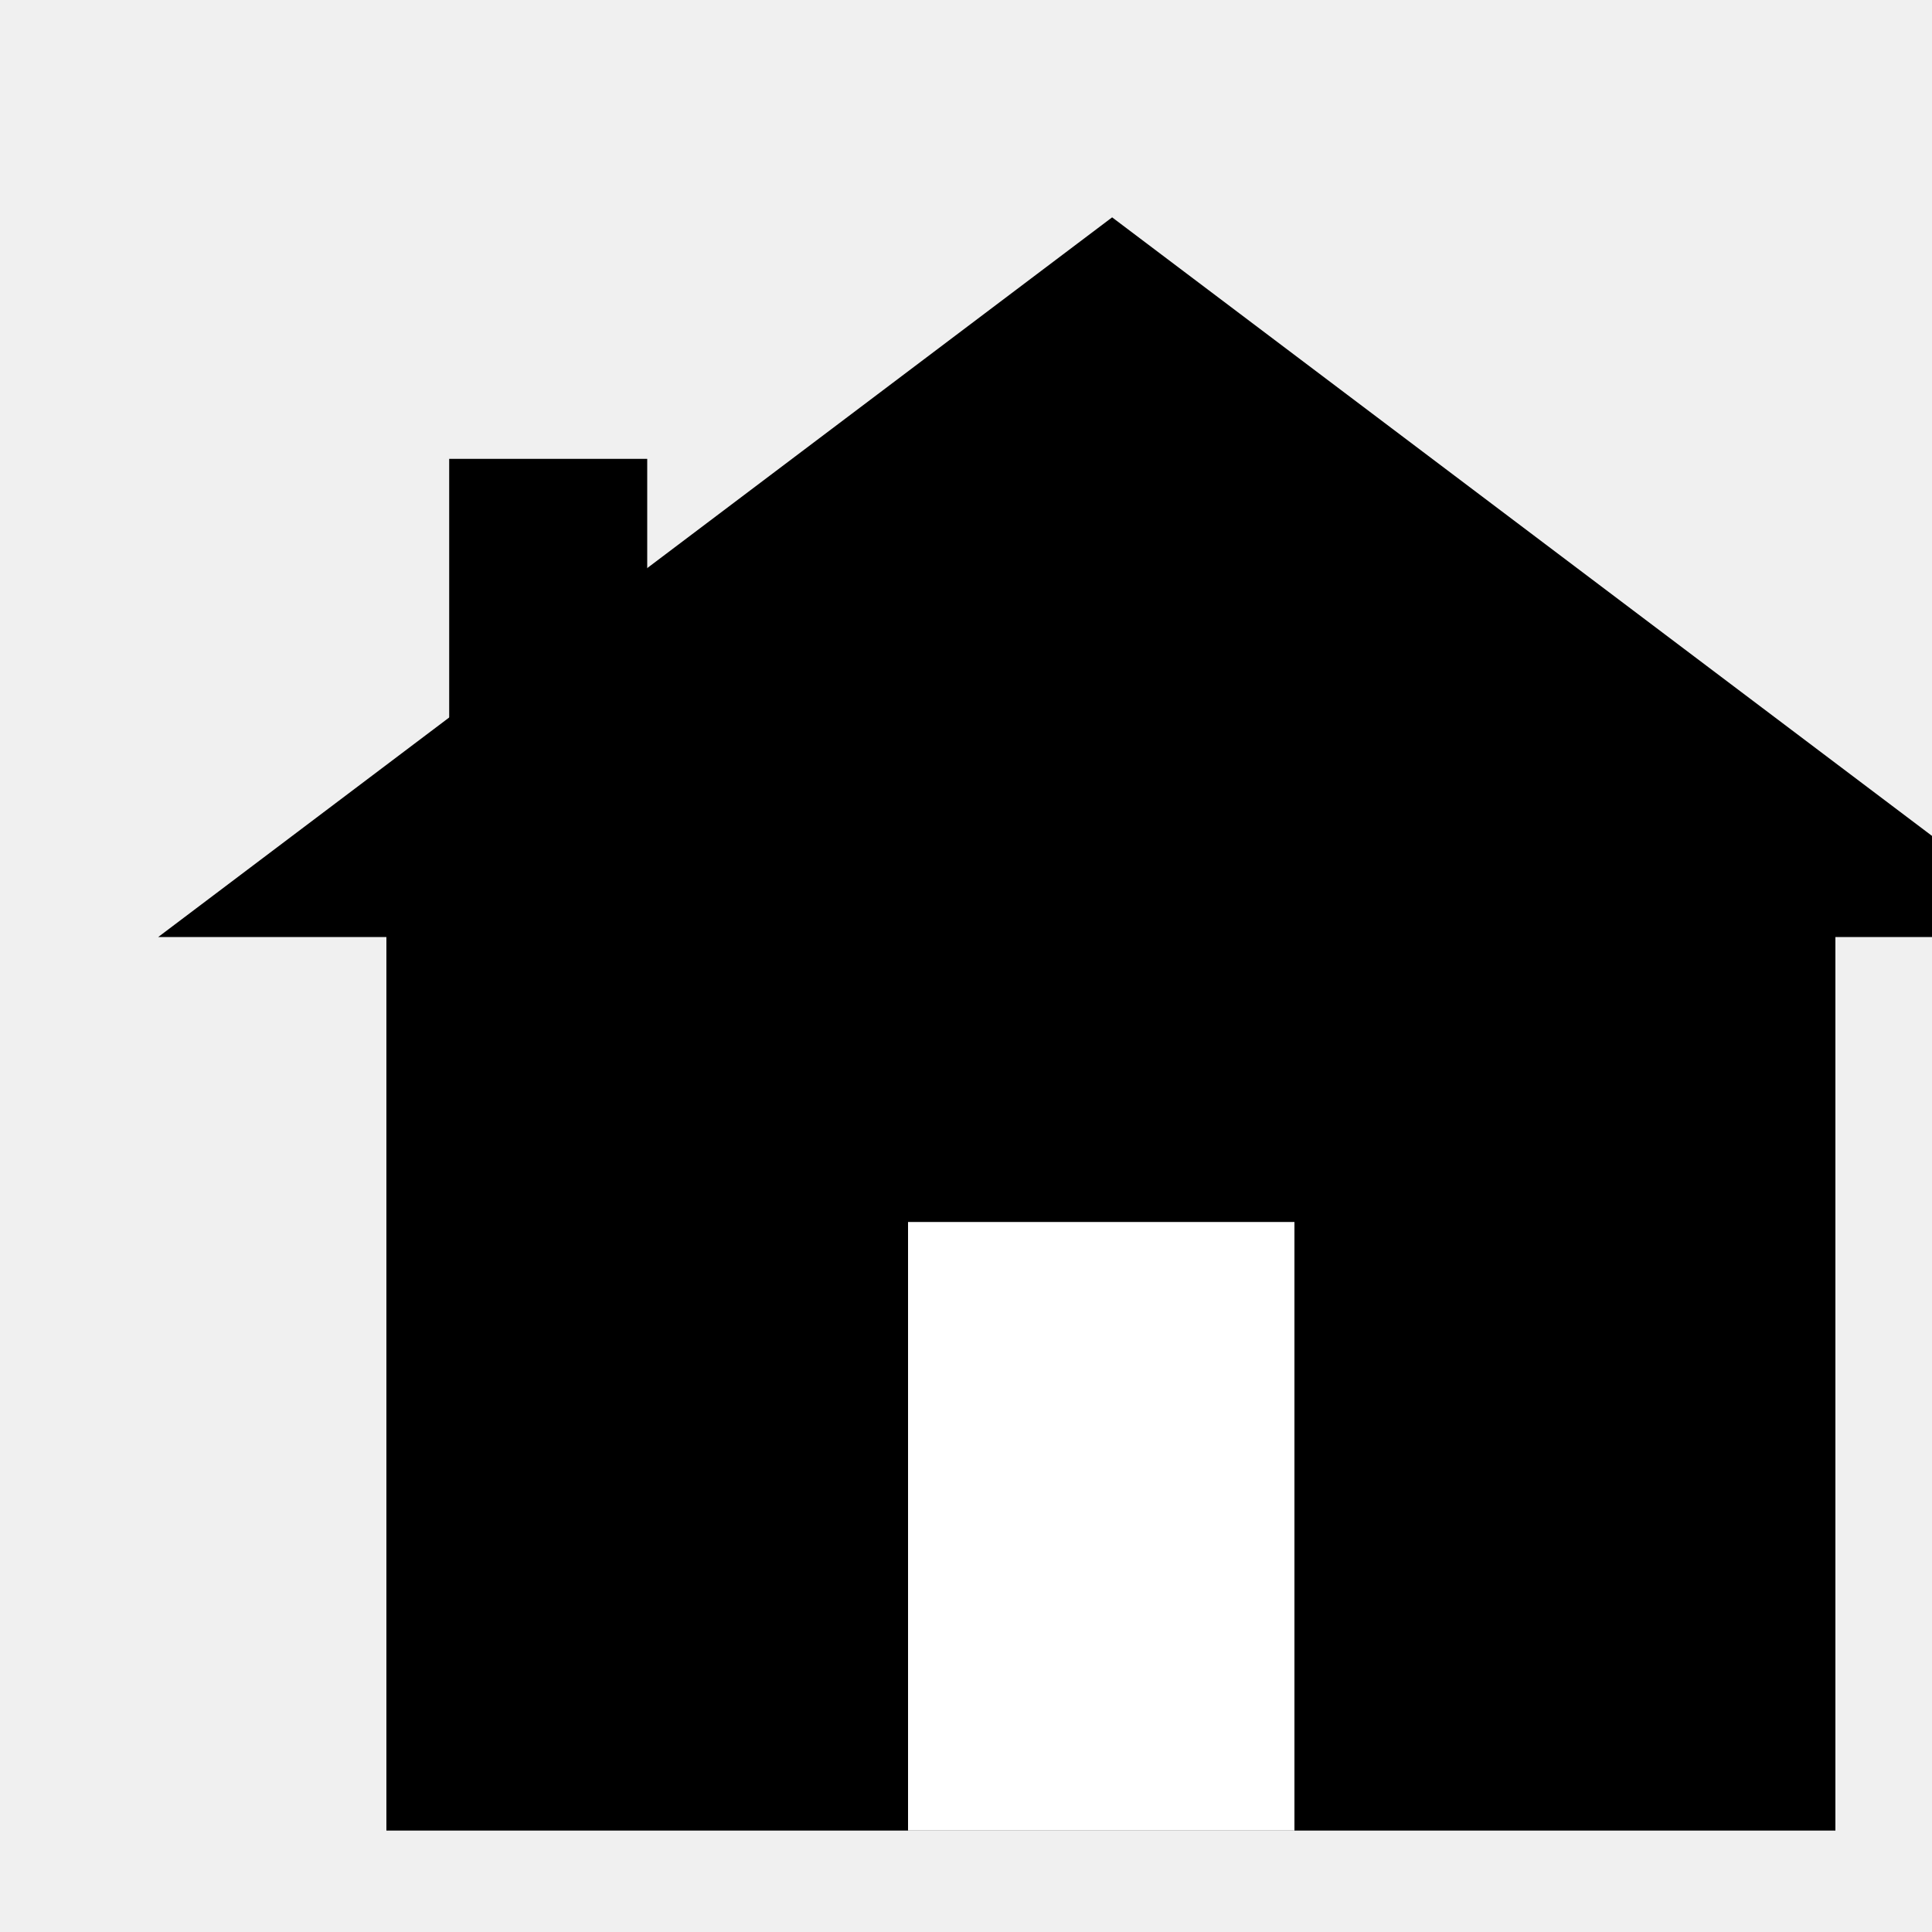
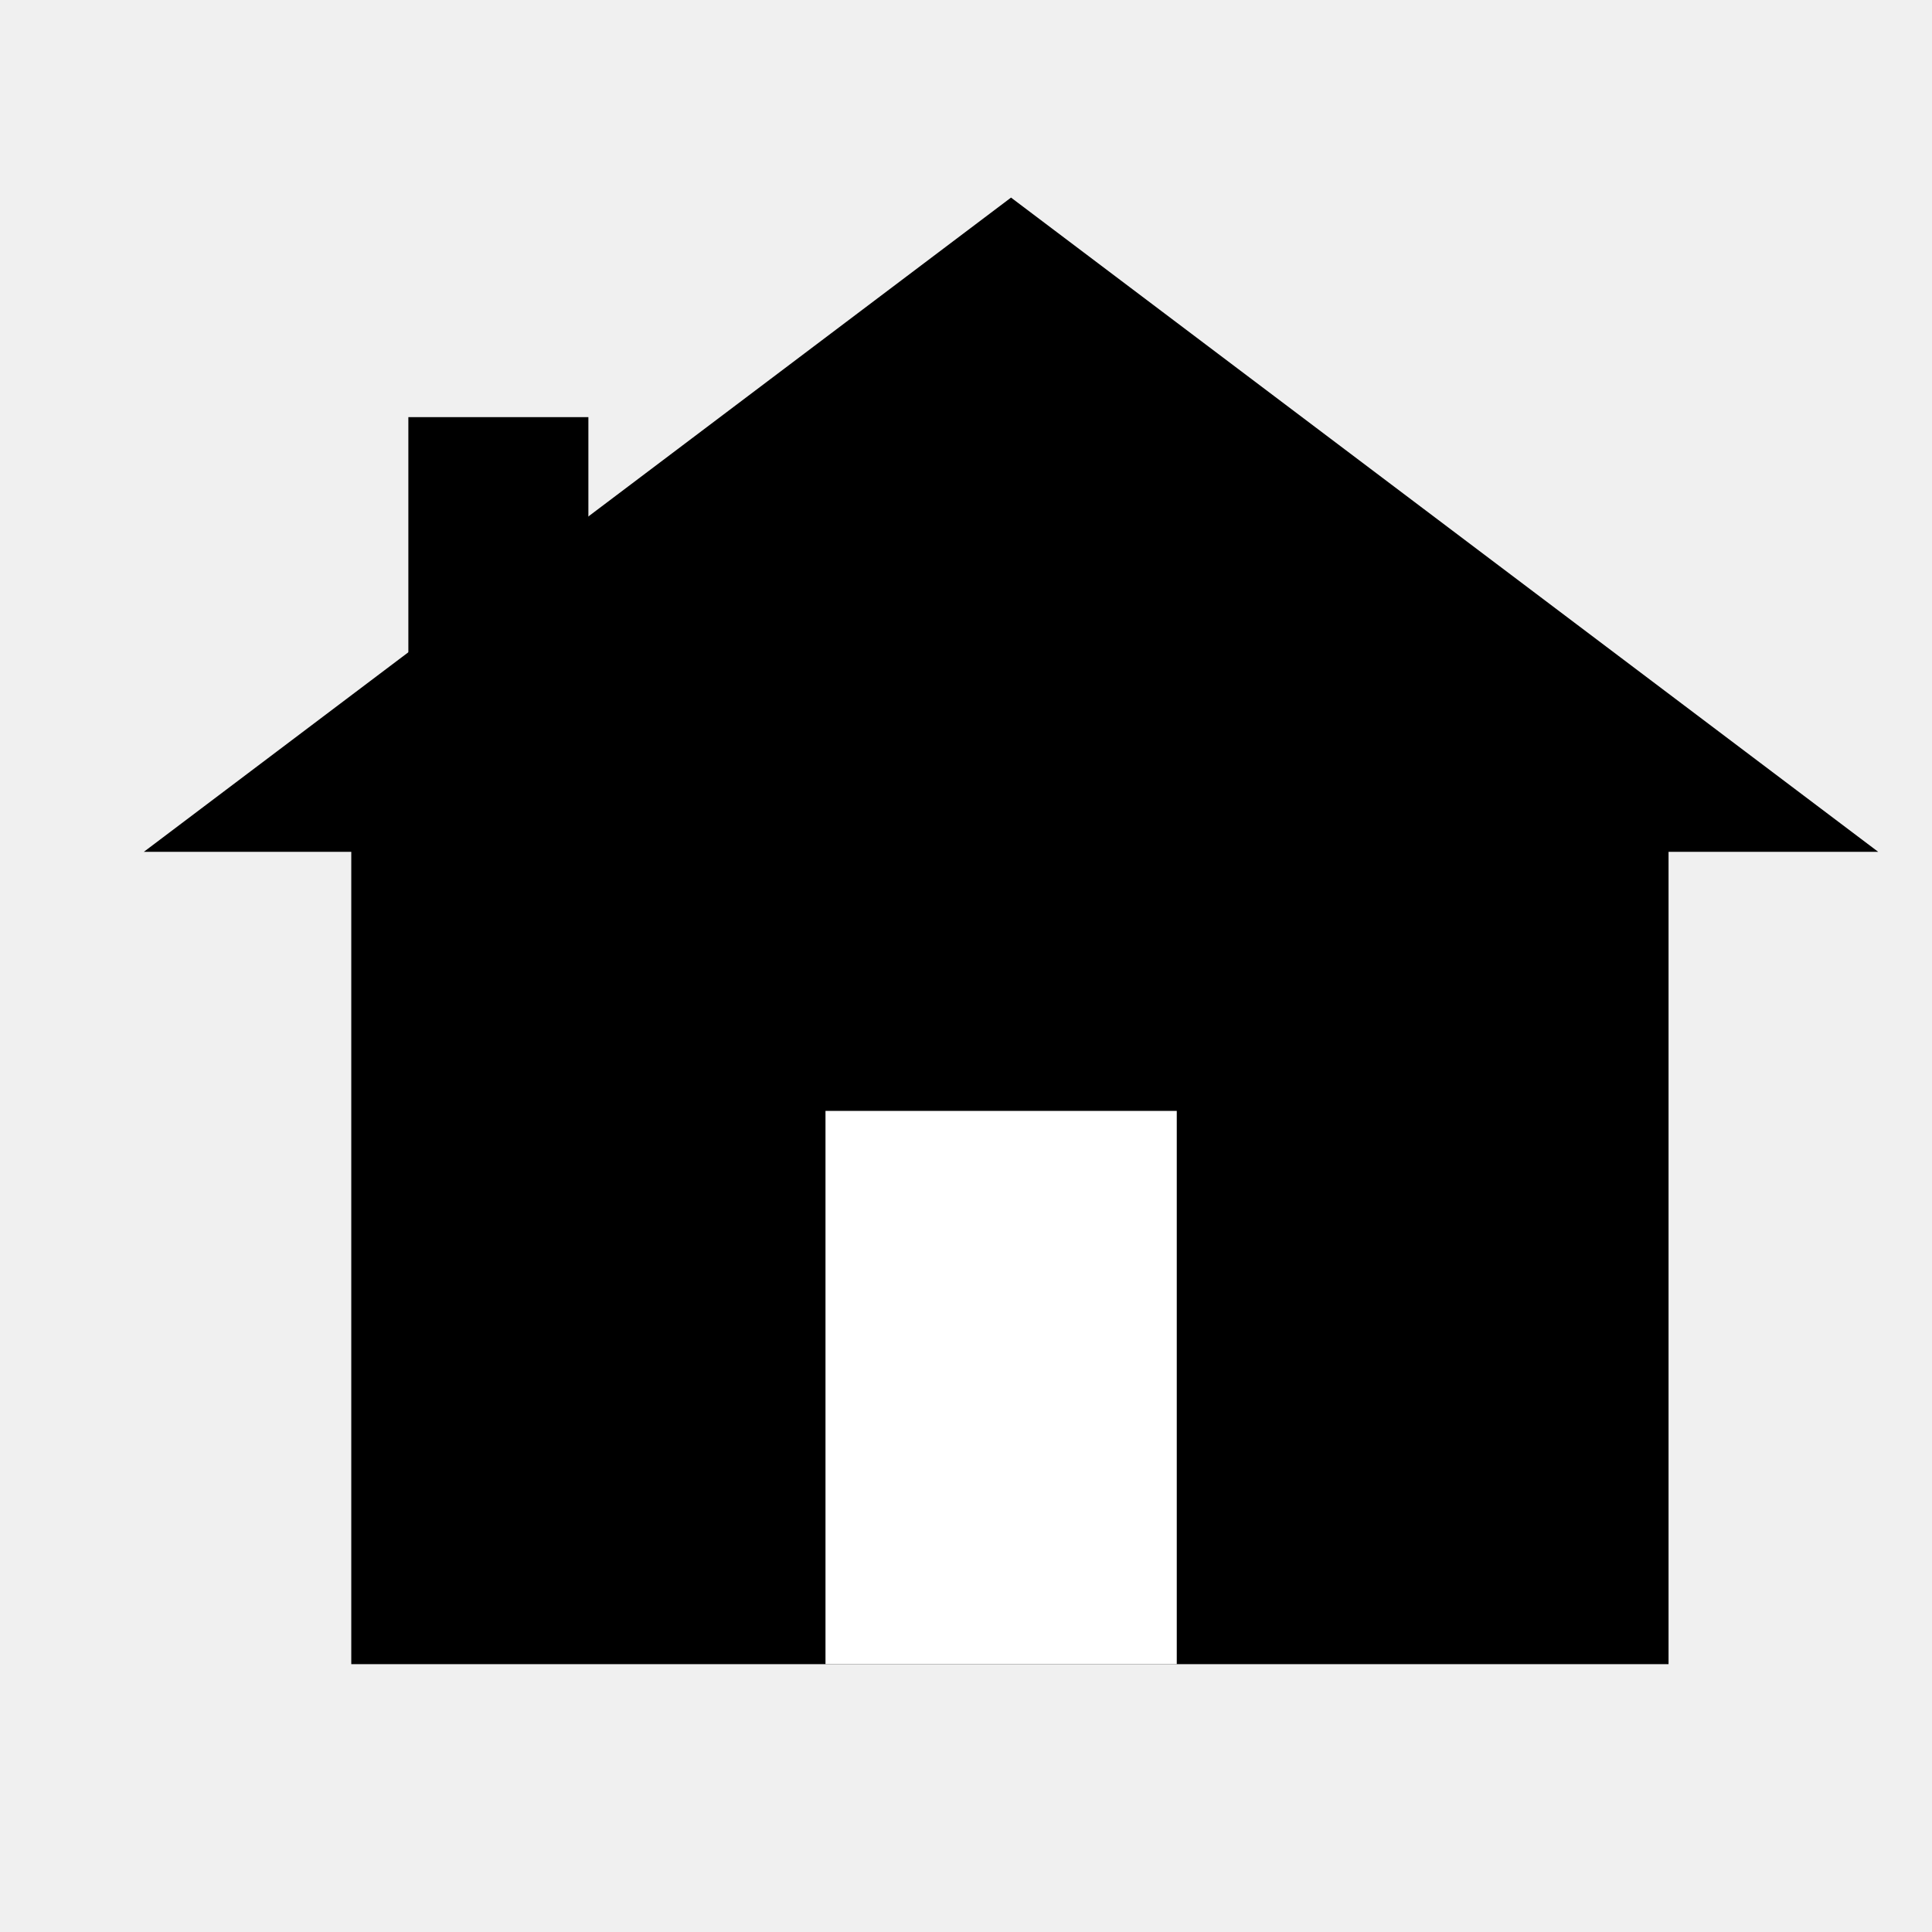
- <svg xmlns="http://www.w3.org/2000/svg" version="1.1" x="0px" y="0px" width="500px" height="500px" viewBox="20 20 400 400" enable-background="new 0 0 500 500" xml:space="preserve">
+ <svg xmlns="http://www.w3.org/2000/svg" version="1.1" x="0px" y="0px" width="500px" height="500px" viewBox="20 20 440 440" enable-background="new 0 0 500 500" xml:space="preserve">
  <g id="Layer_1">
    <rect x="100" y="205" width="300" height="194" />
    <polygon points="52.756,214 250.254,65 447.752,214  " />
    <rect x="208" y="273" fill="#FFFFFF" width="80" height="126" />
    <rect x="113" y="115" width="41" height="70" />
  </g>
  <g id="Layer_2">
</g>
</svg>
